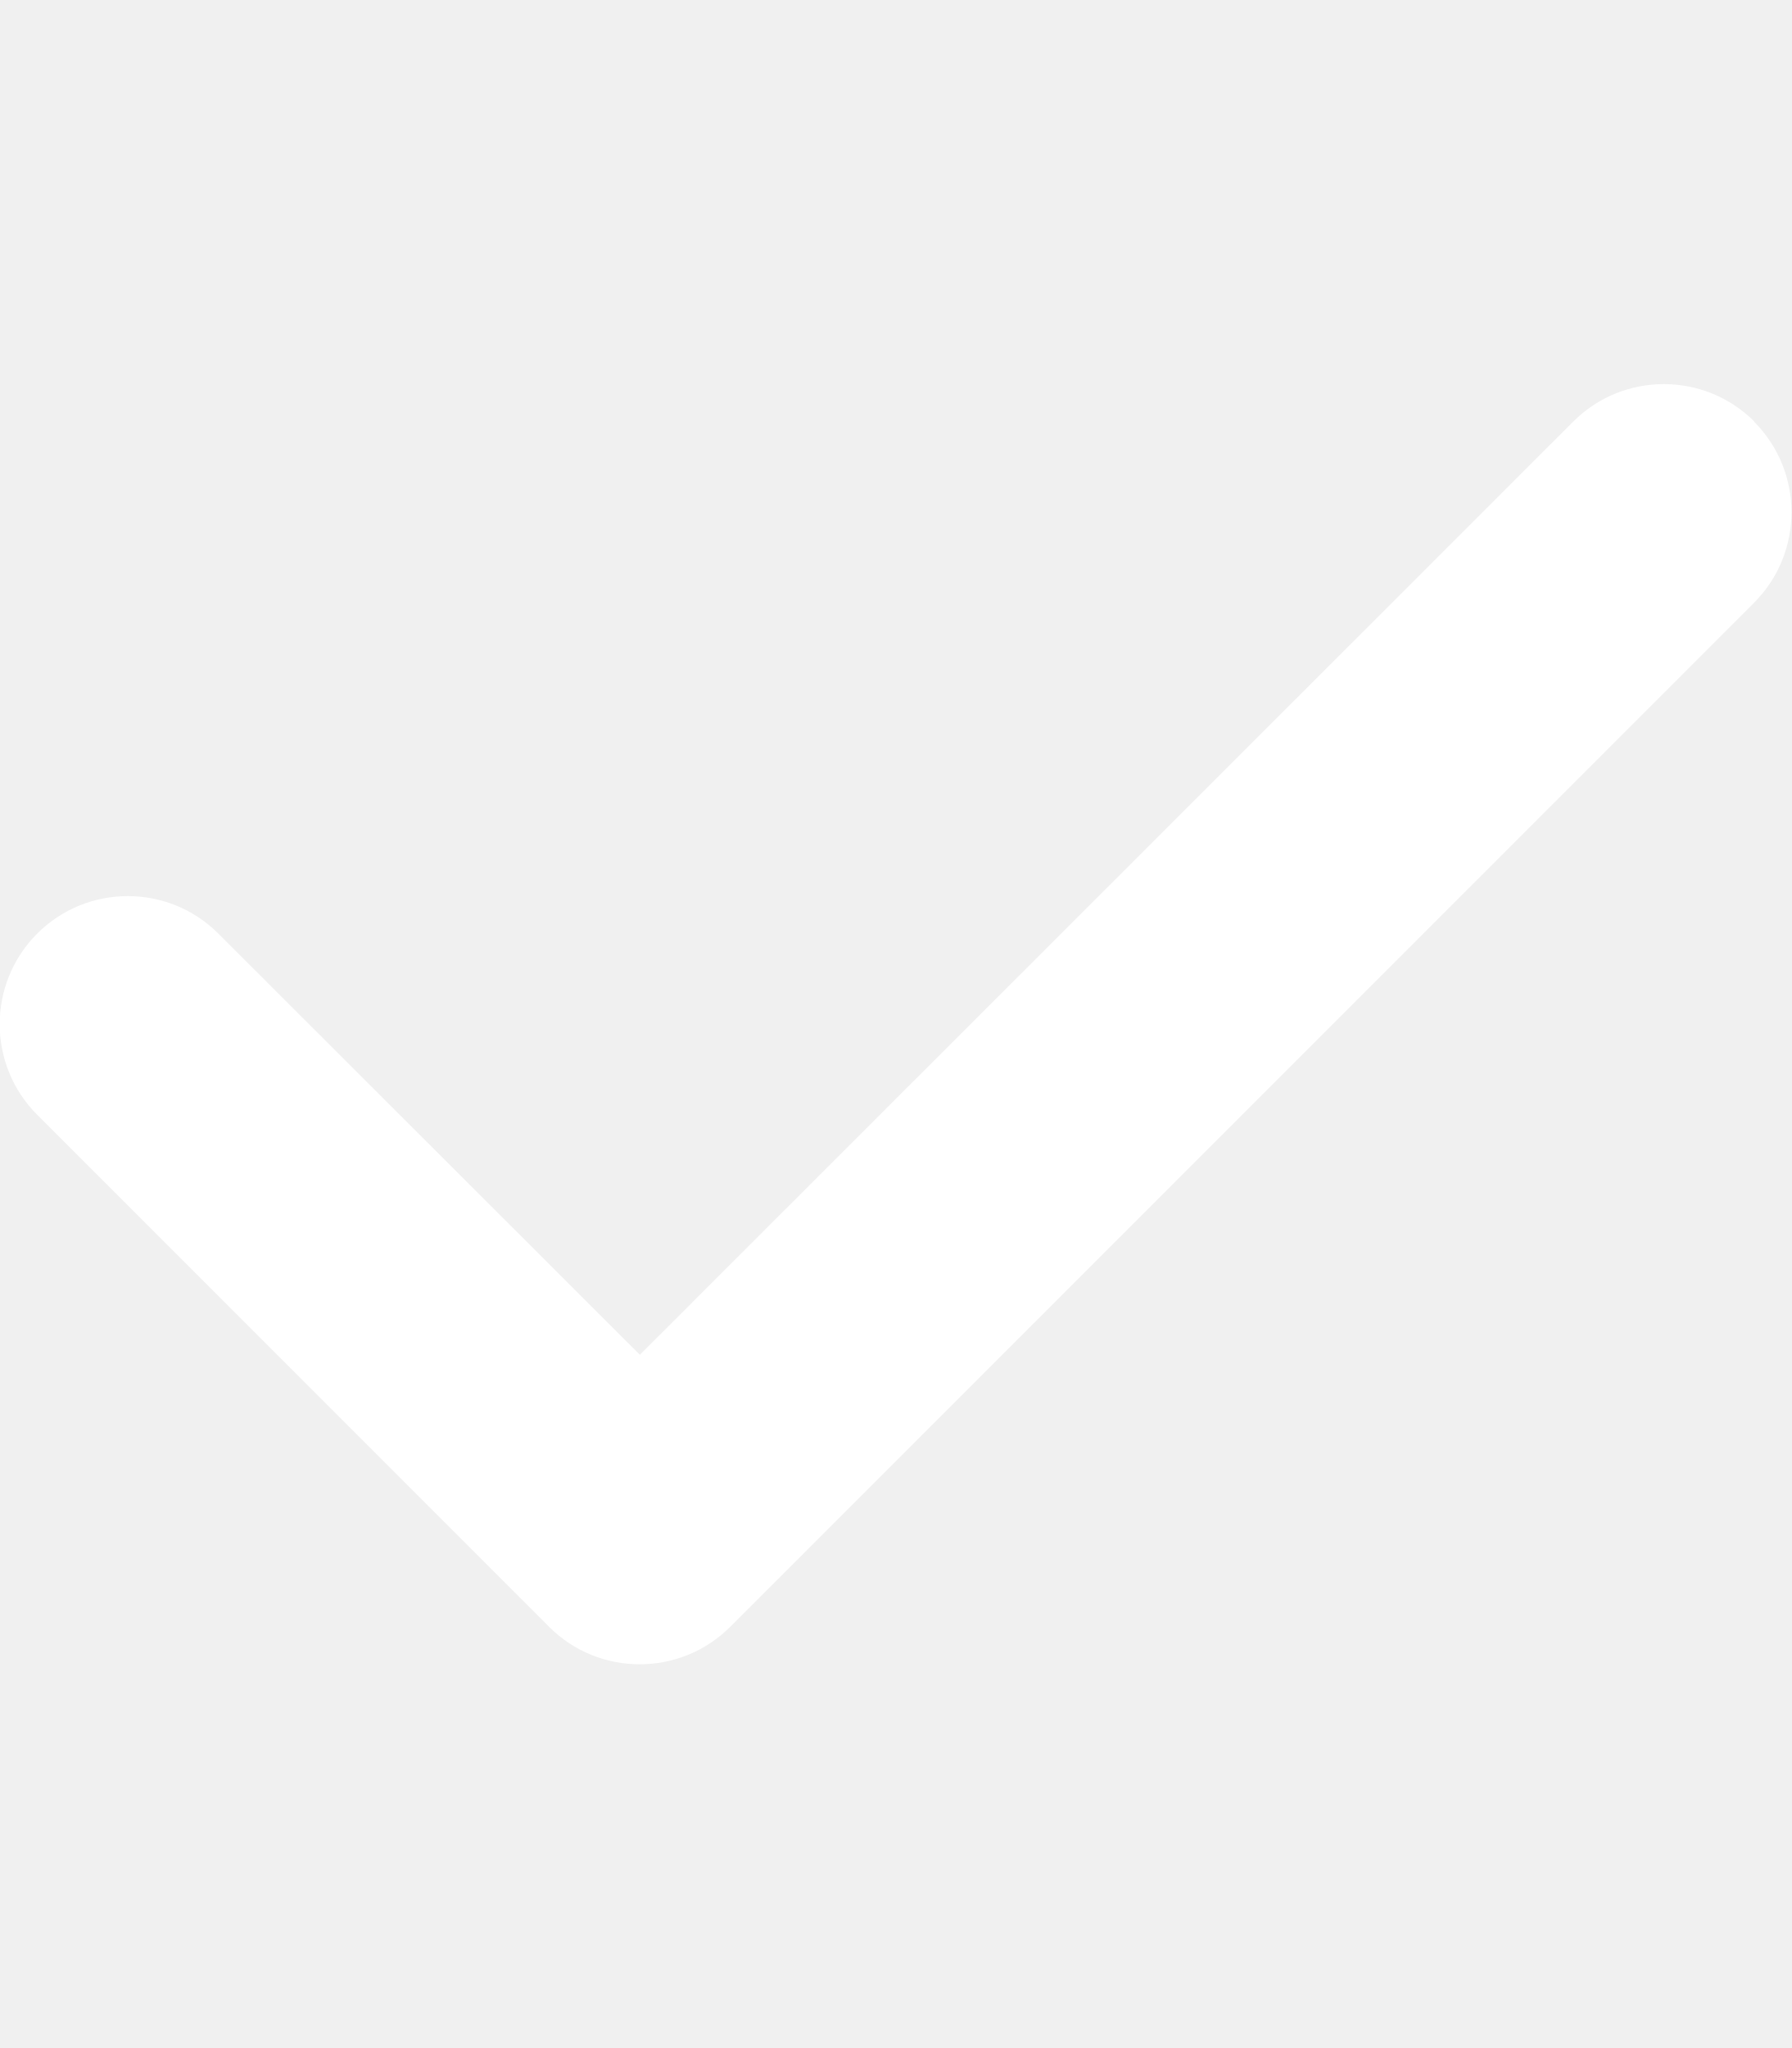
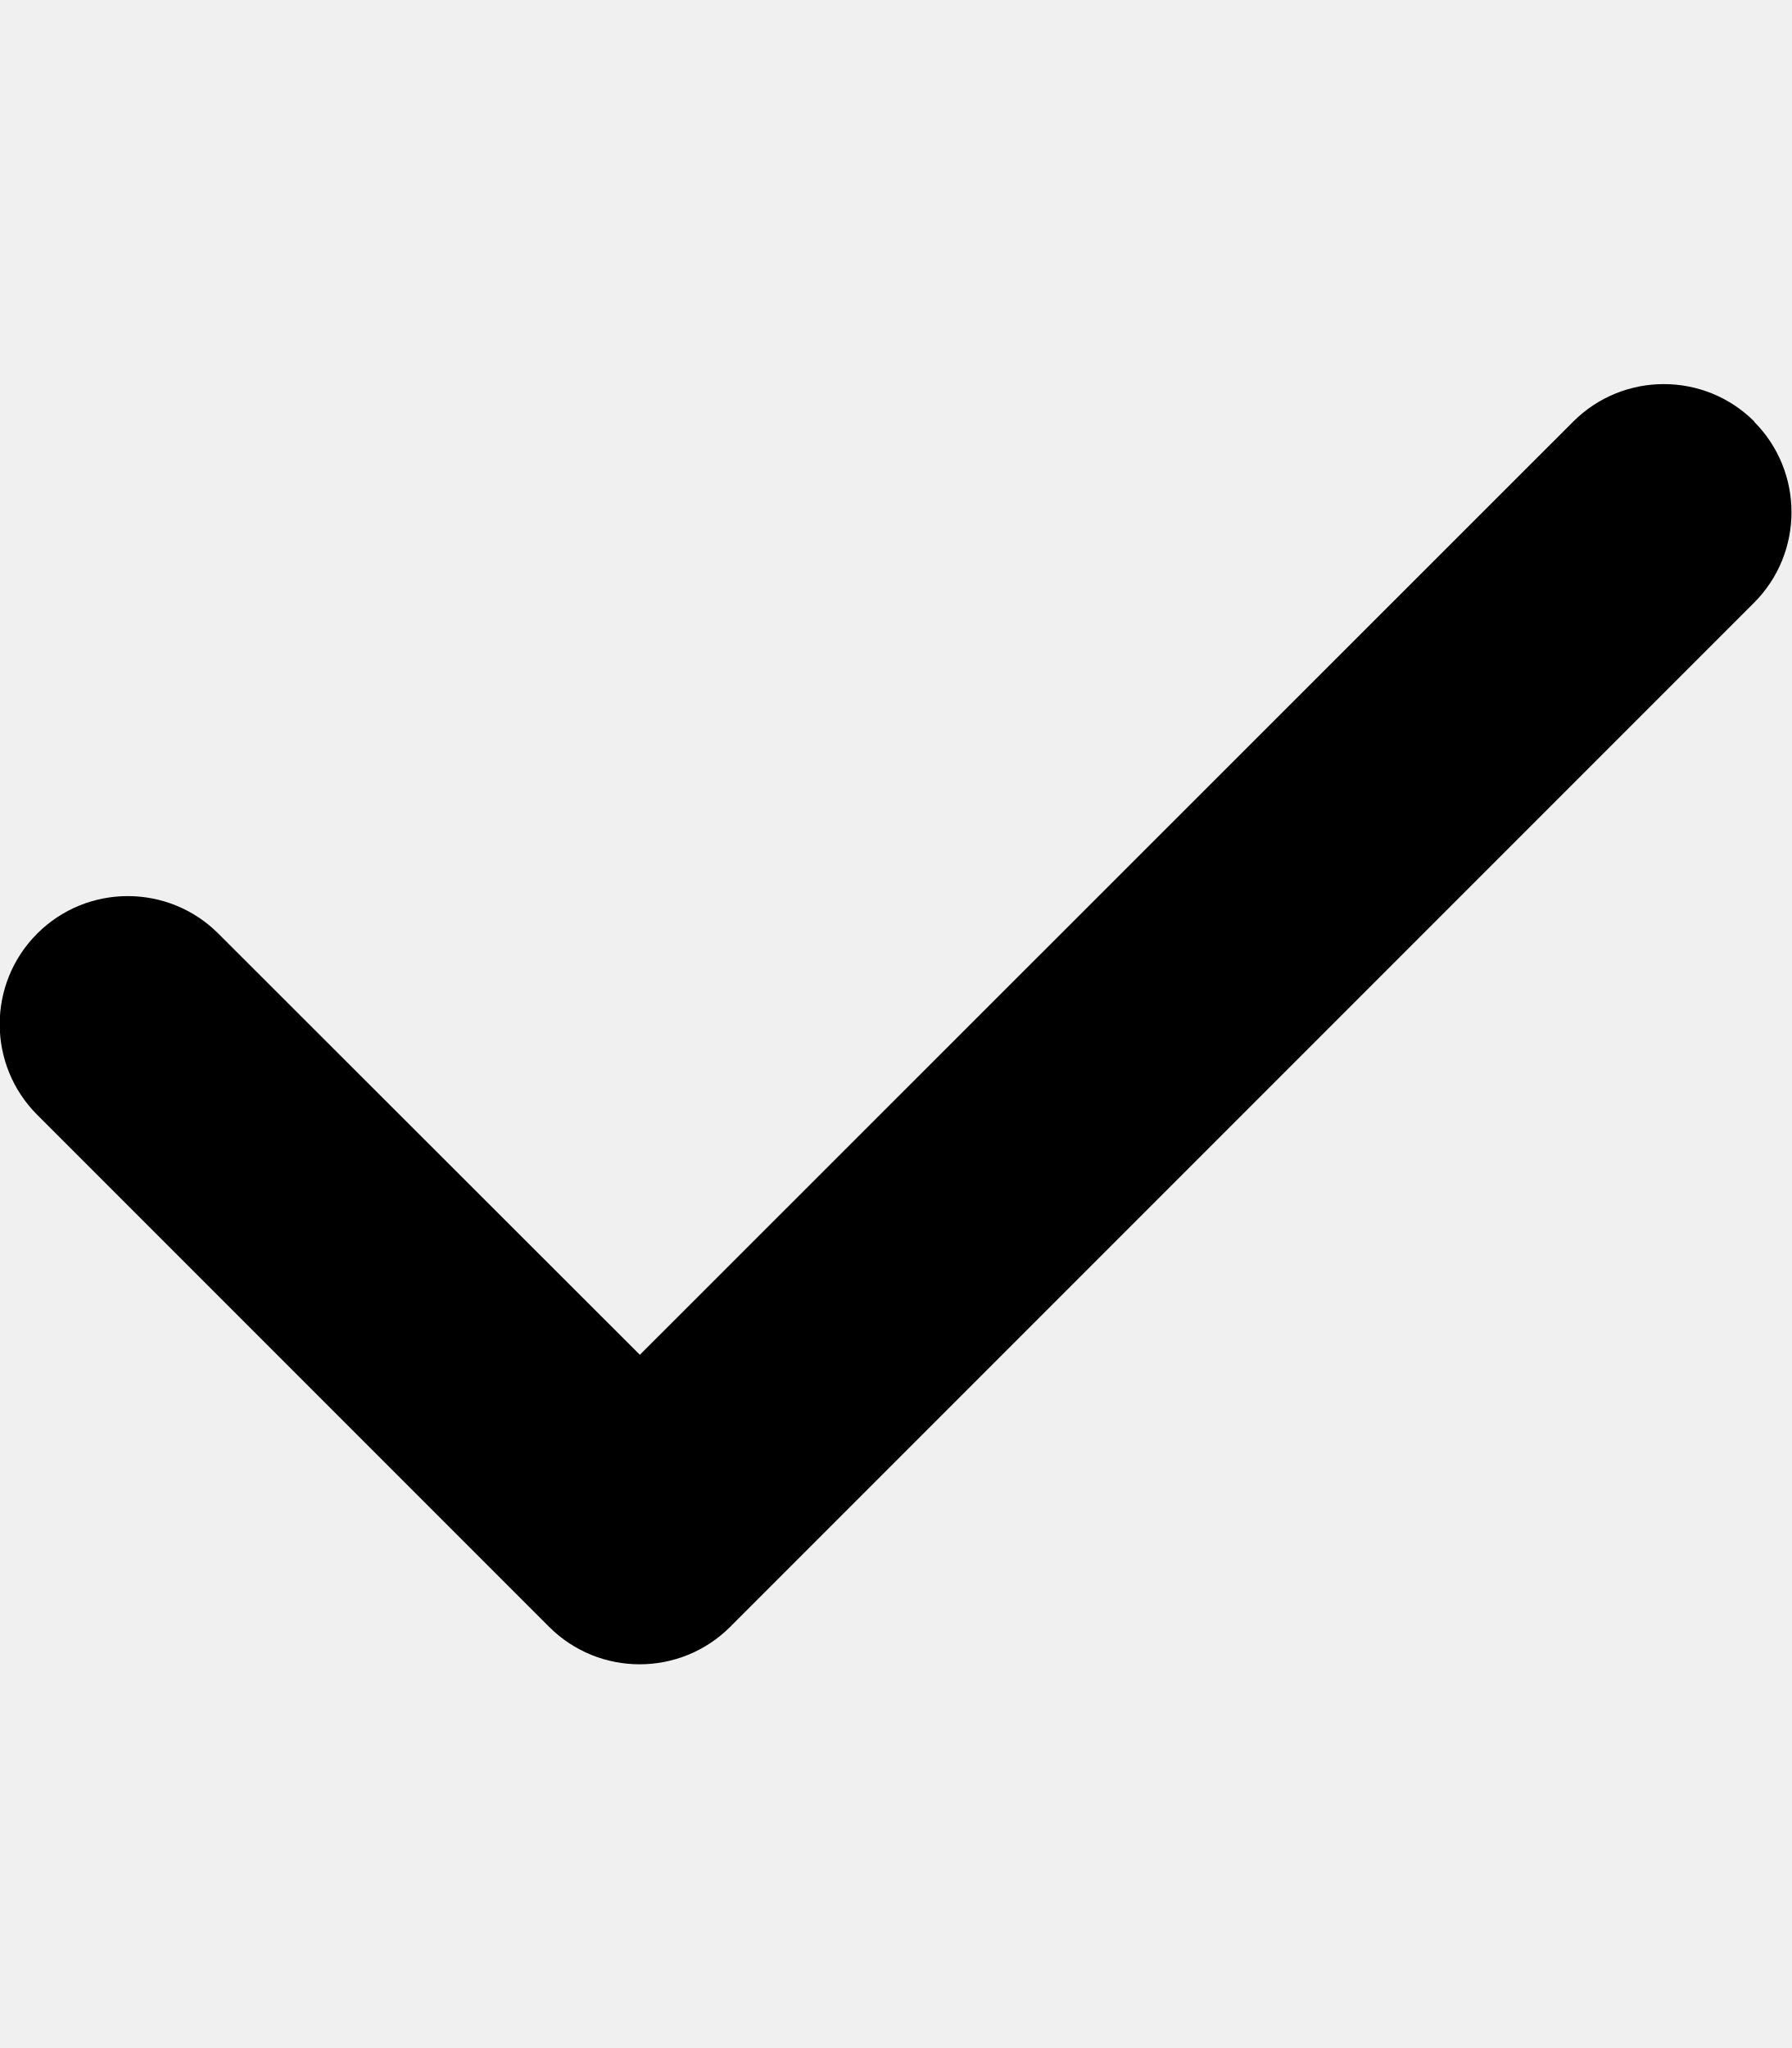
<svg xmlns="http://www.w3.org/2000/svg" viewBox="0 0 448 512">
-   <path fill="white" d="M438.6 105.4c12.5 12.5 12.5 32.8 0 45.3l-256 256c-12.5 12.5-32.8 12.5-45.3 0l-128-128c-12.5-12.5-12.5-32.8 0-45.3s32.8-12.5 45.3 0L160 338.7 393.4 105.4c12.5-12.5 32.8-12.5 45.3 0z" />
+   <path d="M438.6 105.4c12.5 12.5 12.5 32.8 0 45.3l-256 256c-12.5 12.5-32.8 12.5-45.3 0l-128-128c-12.5-12.5-12.5-32.8 0-45.3s32.8-12.5 45.3 0L160 338.7 393.4 105.4c12.5-12.5 32.8-12.5 45.3 0z" />
</svg>
